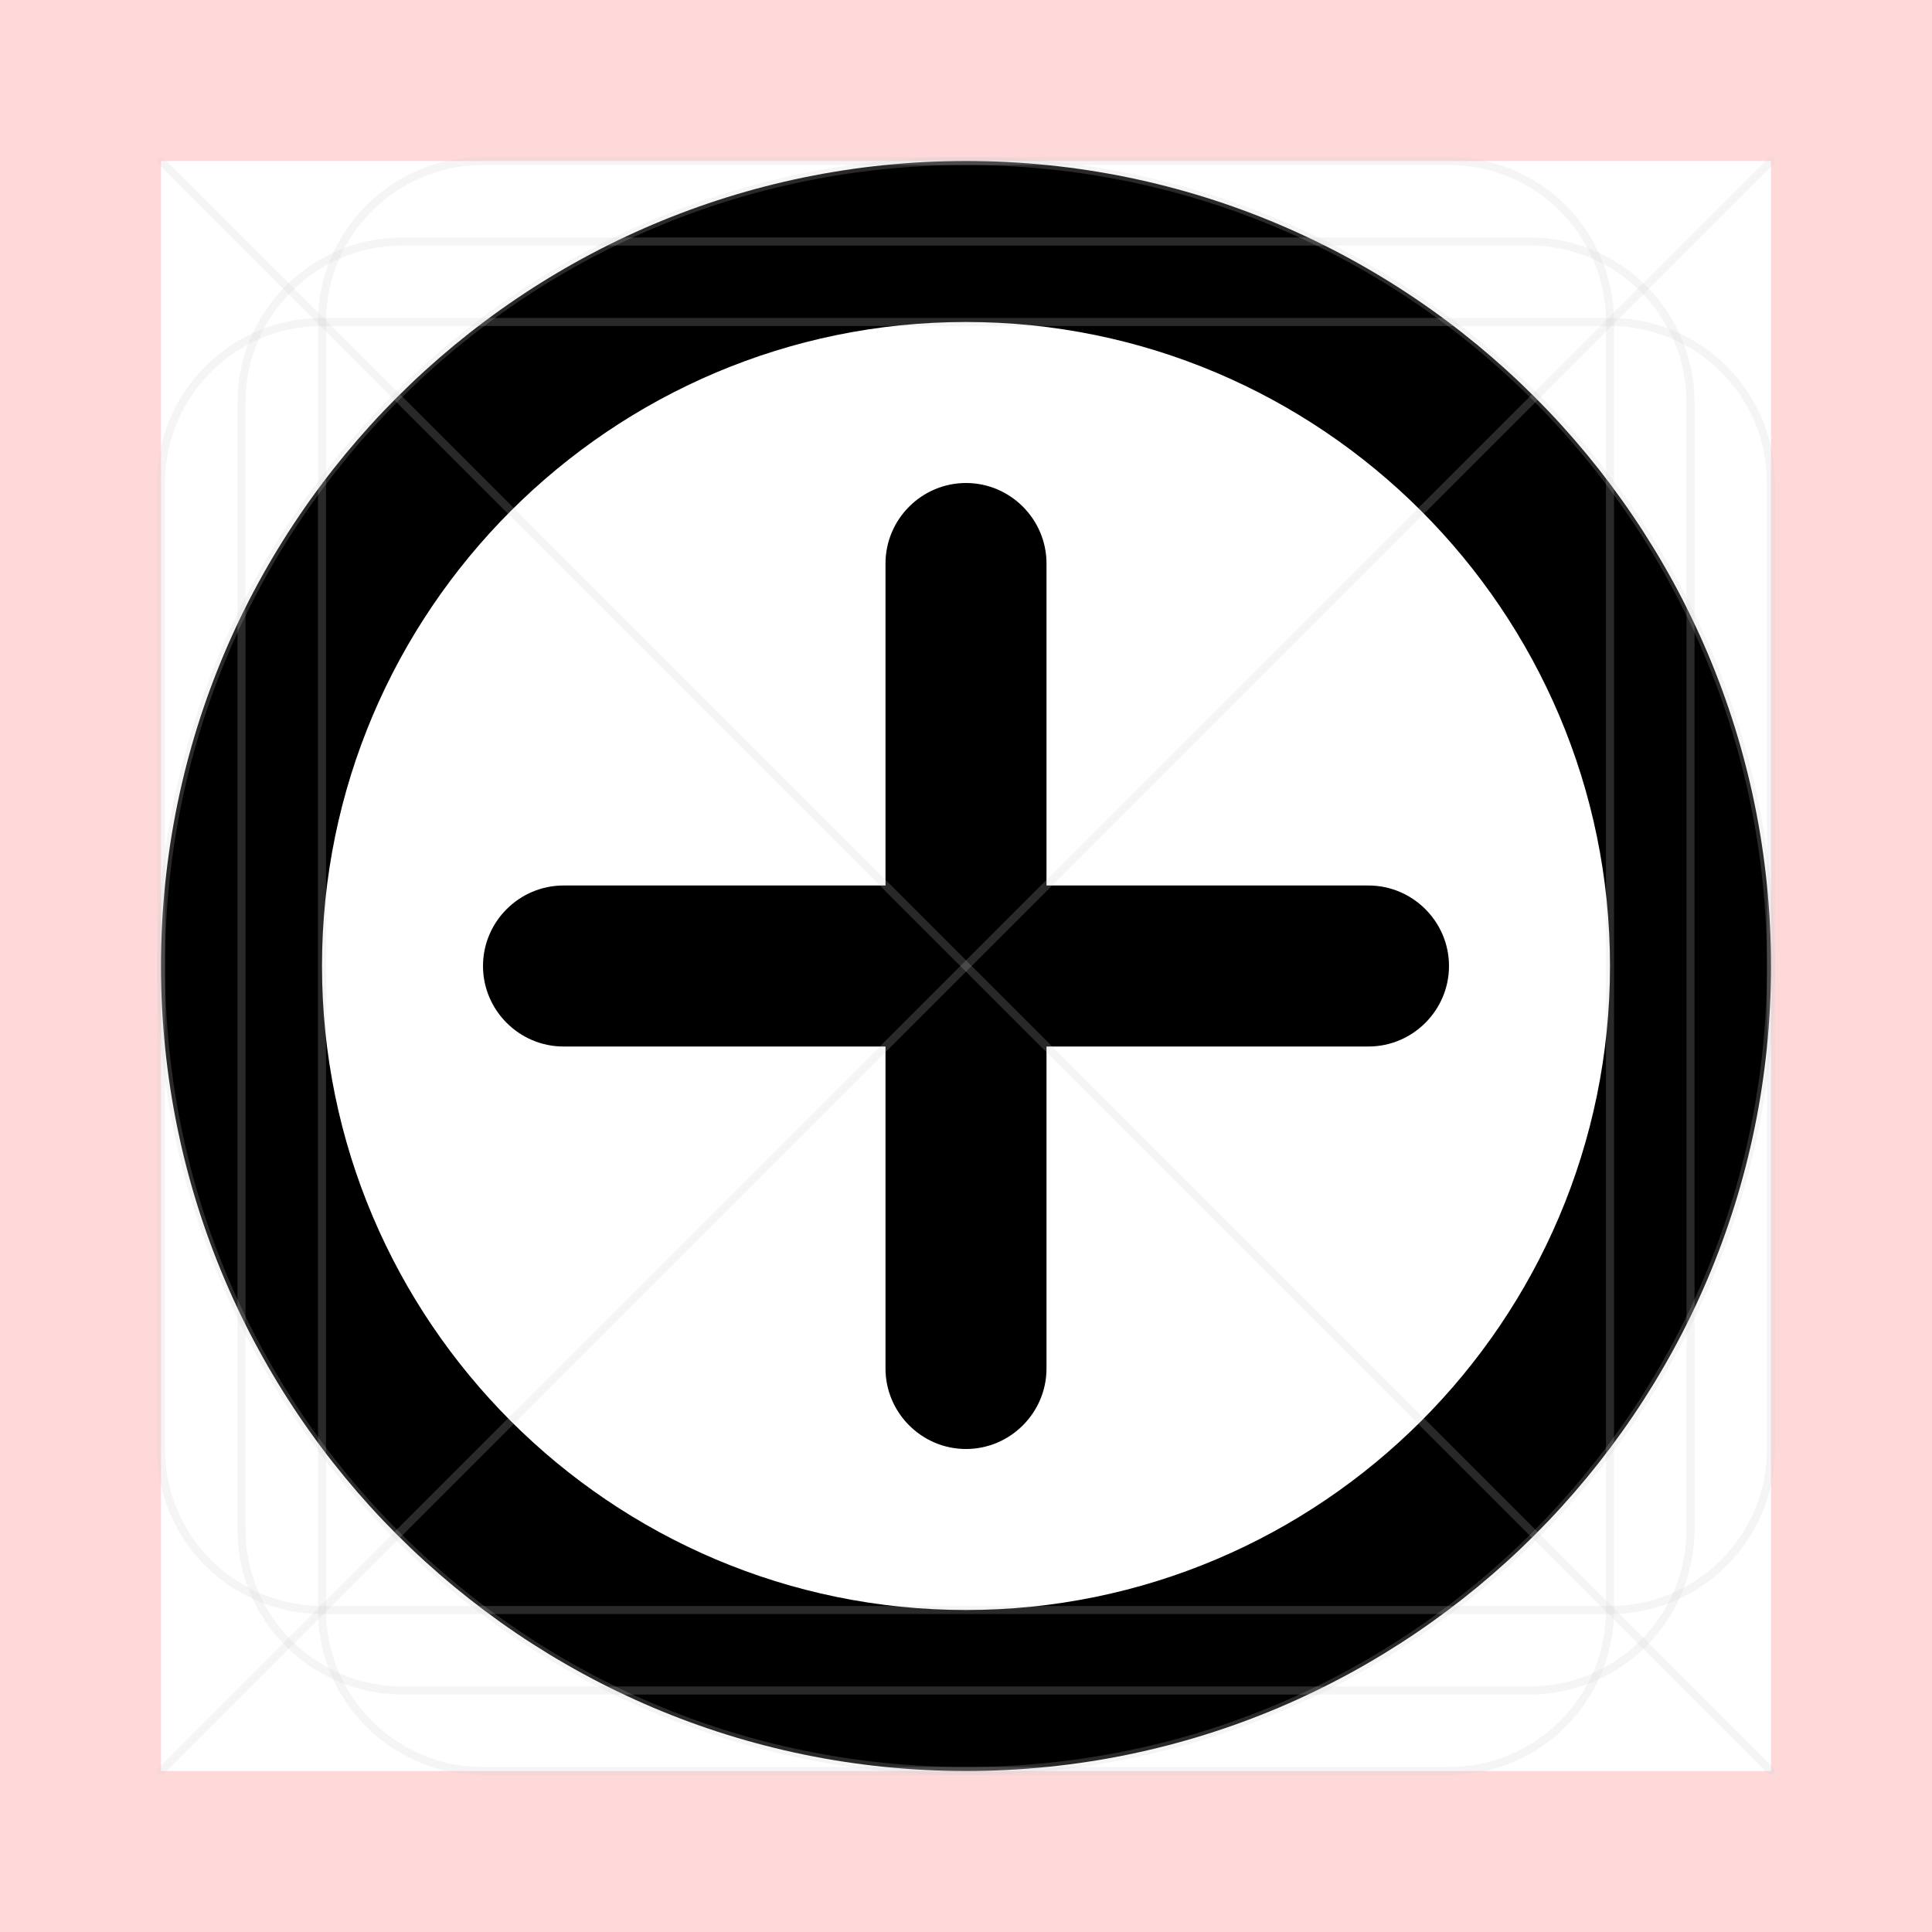
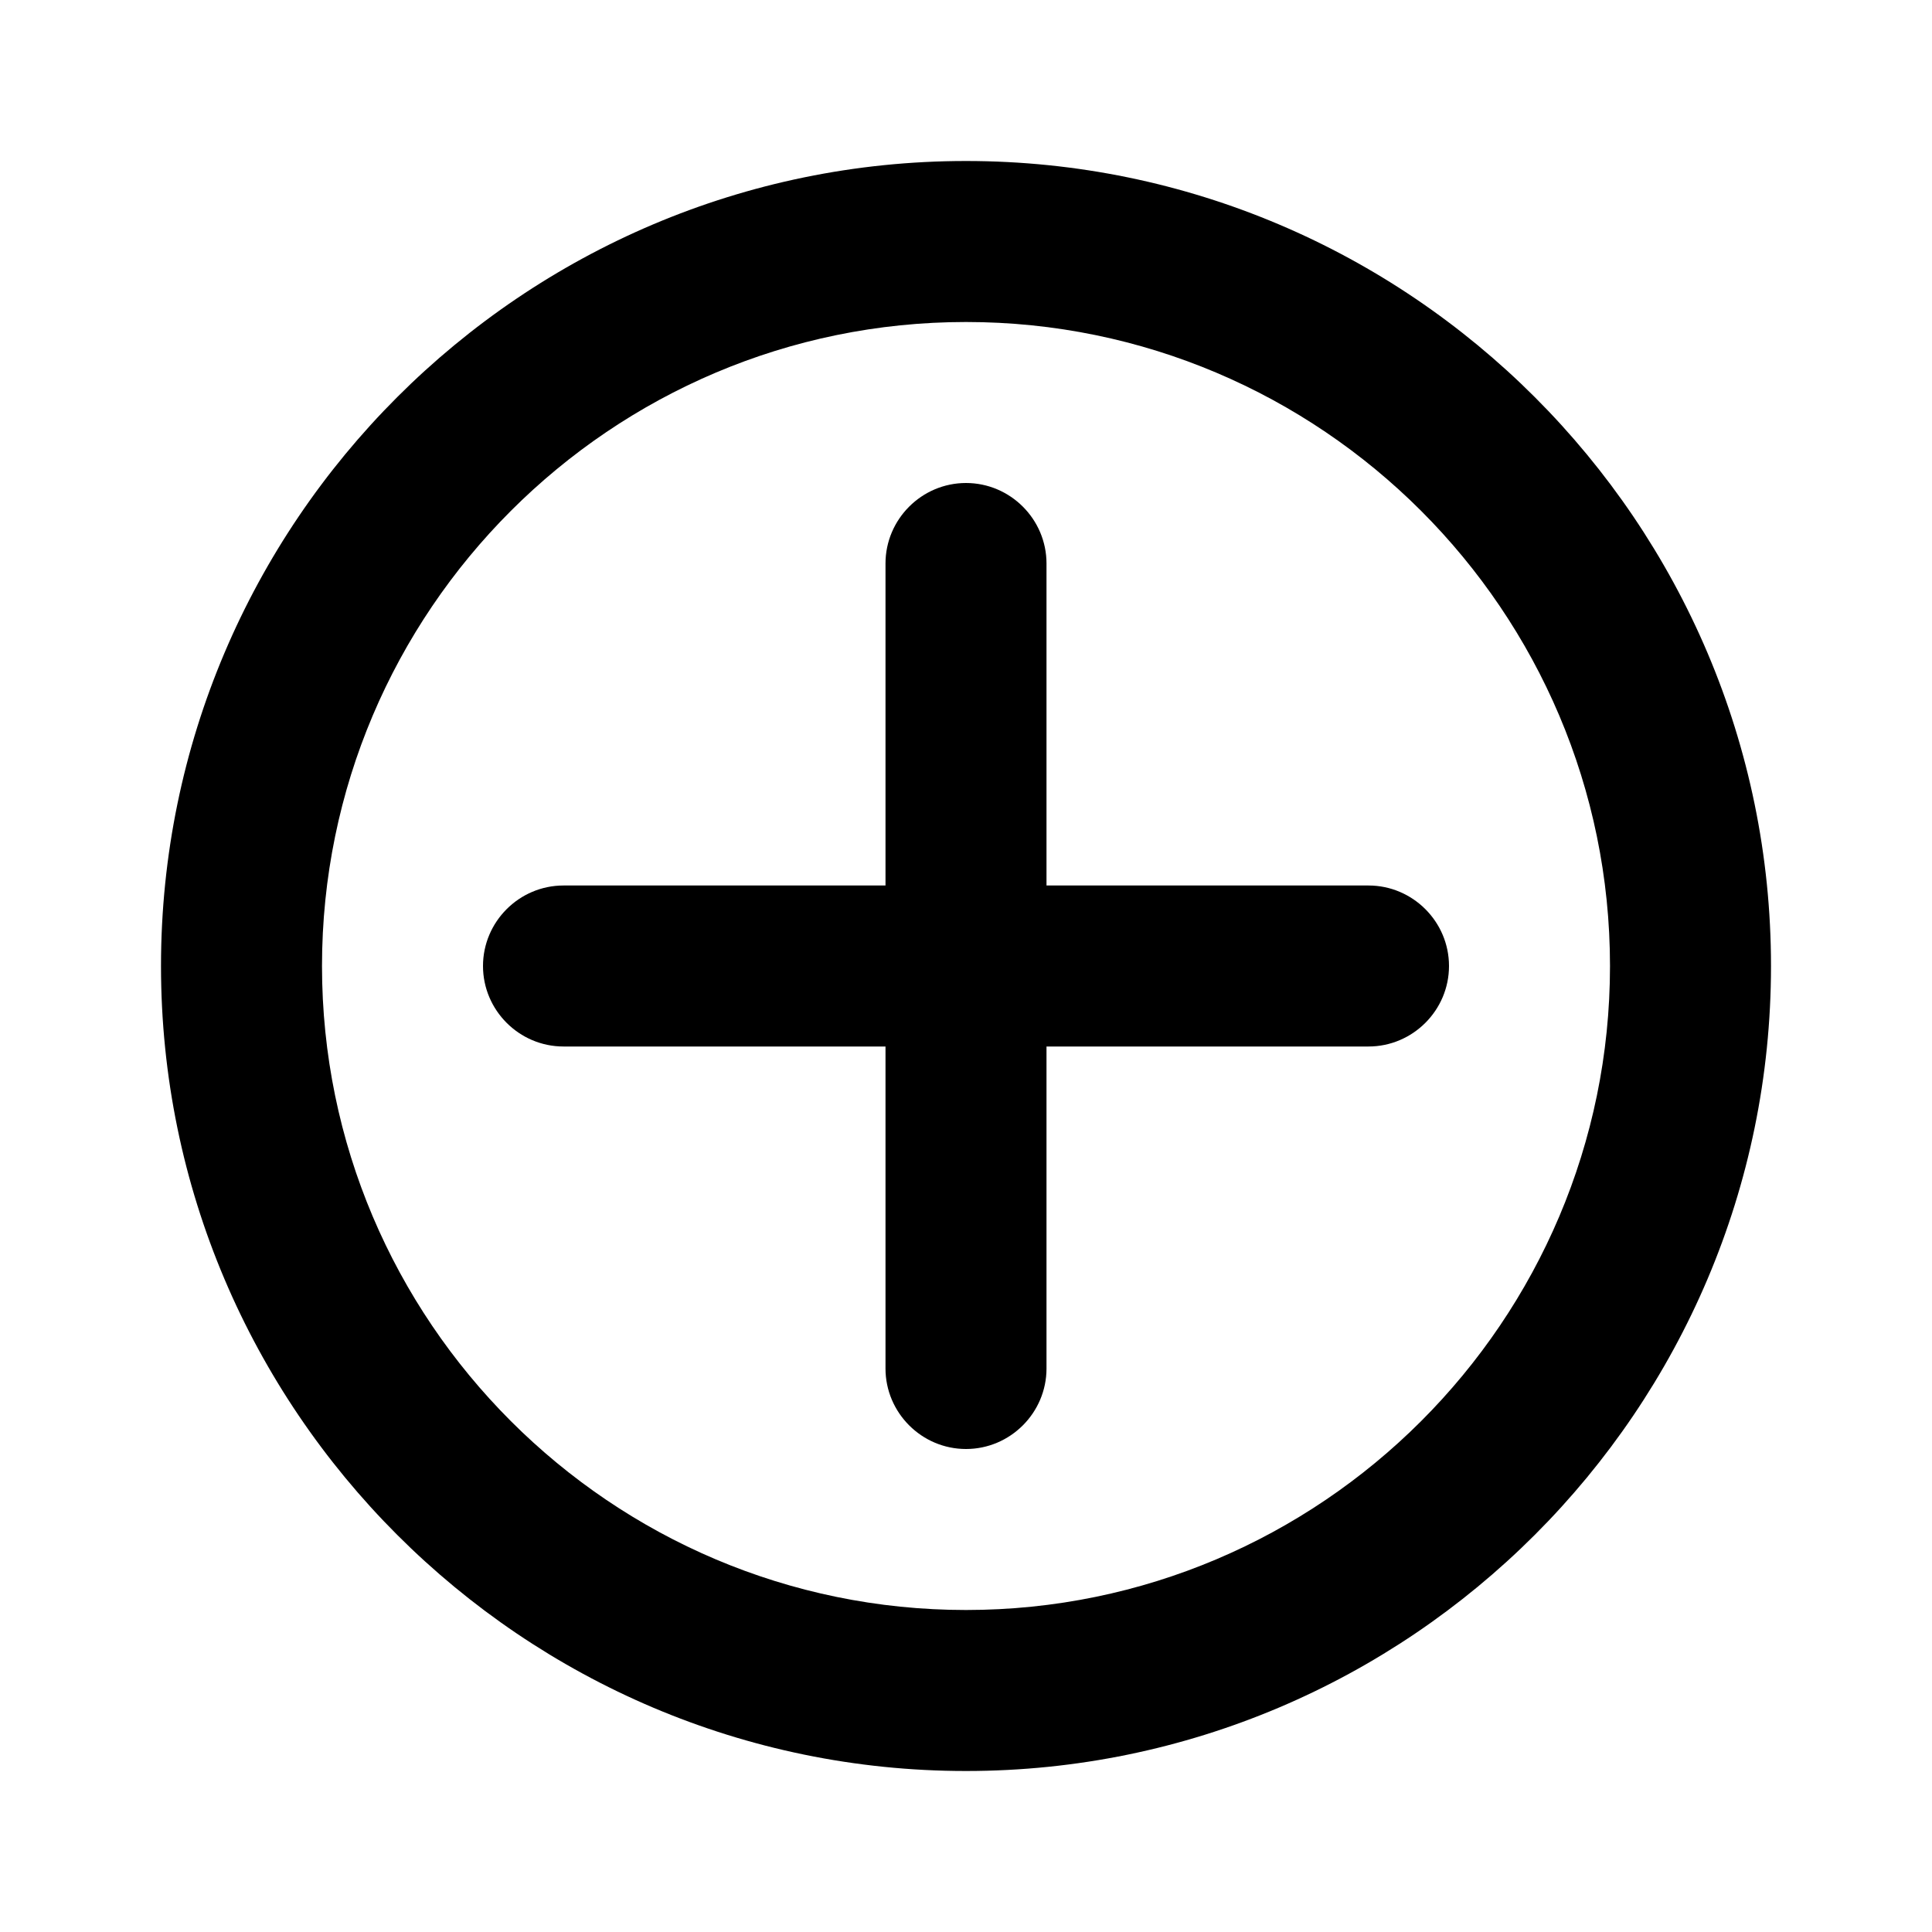
- <svg xmlns="http://www.w3.org/2000/svg" version="1.1" viewBox="0 0 24 24">
-   <defs>
-     <style>
-       .st0 {
-         stroke-linecap: round;
-         stroke-linejoin: round;
-       }
- 
-       .st0, .st1 {
-         fill: none;
-         opacity: .2;
-         stroke: #ccc;
-         stroke-width: .1px;
-       }
- 
-       .st1 {
-         stroke-miterlimit: 10;
-       }
- 
-       .st2 {
-         fill: red;
-         opacity: .15;
-       }
-     </style>
-   </defs>
-   <g id="art">
-     <g>
-       <path d="M12,2C6.49,2,2,6.49,2,12s4.49,10,10,10,10-4.49,10-10S17.51,2,12,2ZM12,20c-4.41,0-8-3.59-8-8S7.59,4,12,4s8,3.59,8,8-3.59,8-8,8Z" />
-       <path d="M17,11h-4v-4c0-.55-.45-1-1-1s-1,.45-1,1v4h-4c-.55,0-1,.45-1,1s.45,1,1,1h4v4c0,.55.45,1,1,1s1-.45,1-1v-4h4c.55,0,1-.45,1-1s-.45-1-1-1Z" />
-     </g>
-   </g>
-   <g id="border">
-     <path class="st2" d="M0,0v24h24V0H0ZM22,22H2V2h20v20Z" />
-   </g>
-   <g id="guides">
-     <rect class="st1" x="3" y="3" width="18" height="18" rx="2" ry="2" />
-     <rect class="st1" x="4" y="2" width="16" height="20" rx="2" ry="2" />
-     <rect class="st1" x="2" y="4" width="20" height="16" rx="2" ry="2" />
-     <circle class="st1" cx="12" cy="12" r="10" />
-     <line class="st0" x1="2" y1="2" x2="22" y2="22" />
-     <line class="st0" x1="22" y1="2" x2="2" y2="22" />
-   </g>
+ <svg xmlns="http://www.w3.org/2000/svg" id="art" version="1.1" viewBox="0 0 24 24">
+   <path d="M12,2C6.49,2,2,6.49,2,12s4.49,10,10,10,10-4.49,10-10S17.51,2,12,2ZM12,20c-4.41,0-8-3.59-8-8S7.59,4,12,4s8,3.59,8,8-3.59,8-8,8Z" />
+   <path d="M17,11h-4v-4c0-.55-.45-1-1-1s-1,.45-1,1v4h-4c-.55,0-1,.45-1,1s.45,1,1,1h4v4c0,.55.45,1,1,1s1-.45,1-1v-4h4c.55,0,1-.45,1-1s-.45-1-1-1Z" />
</svg>
